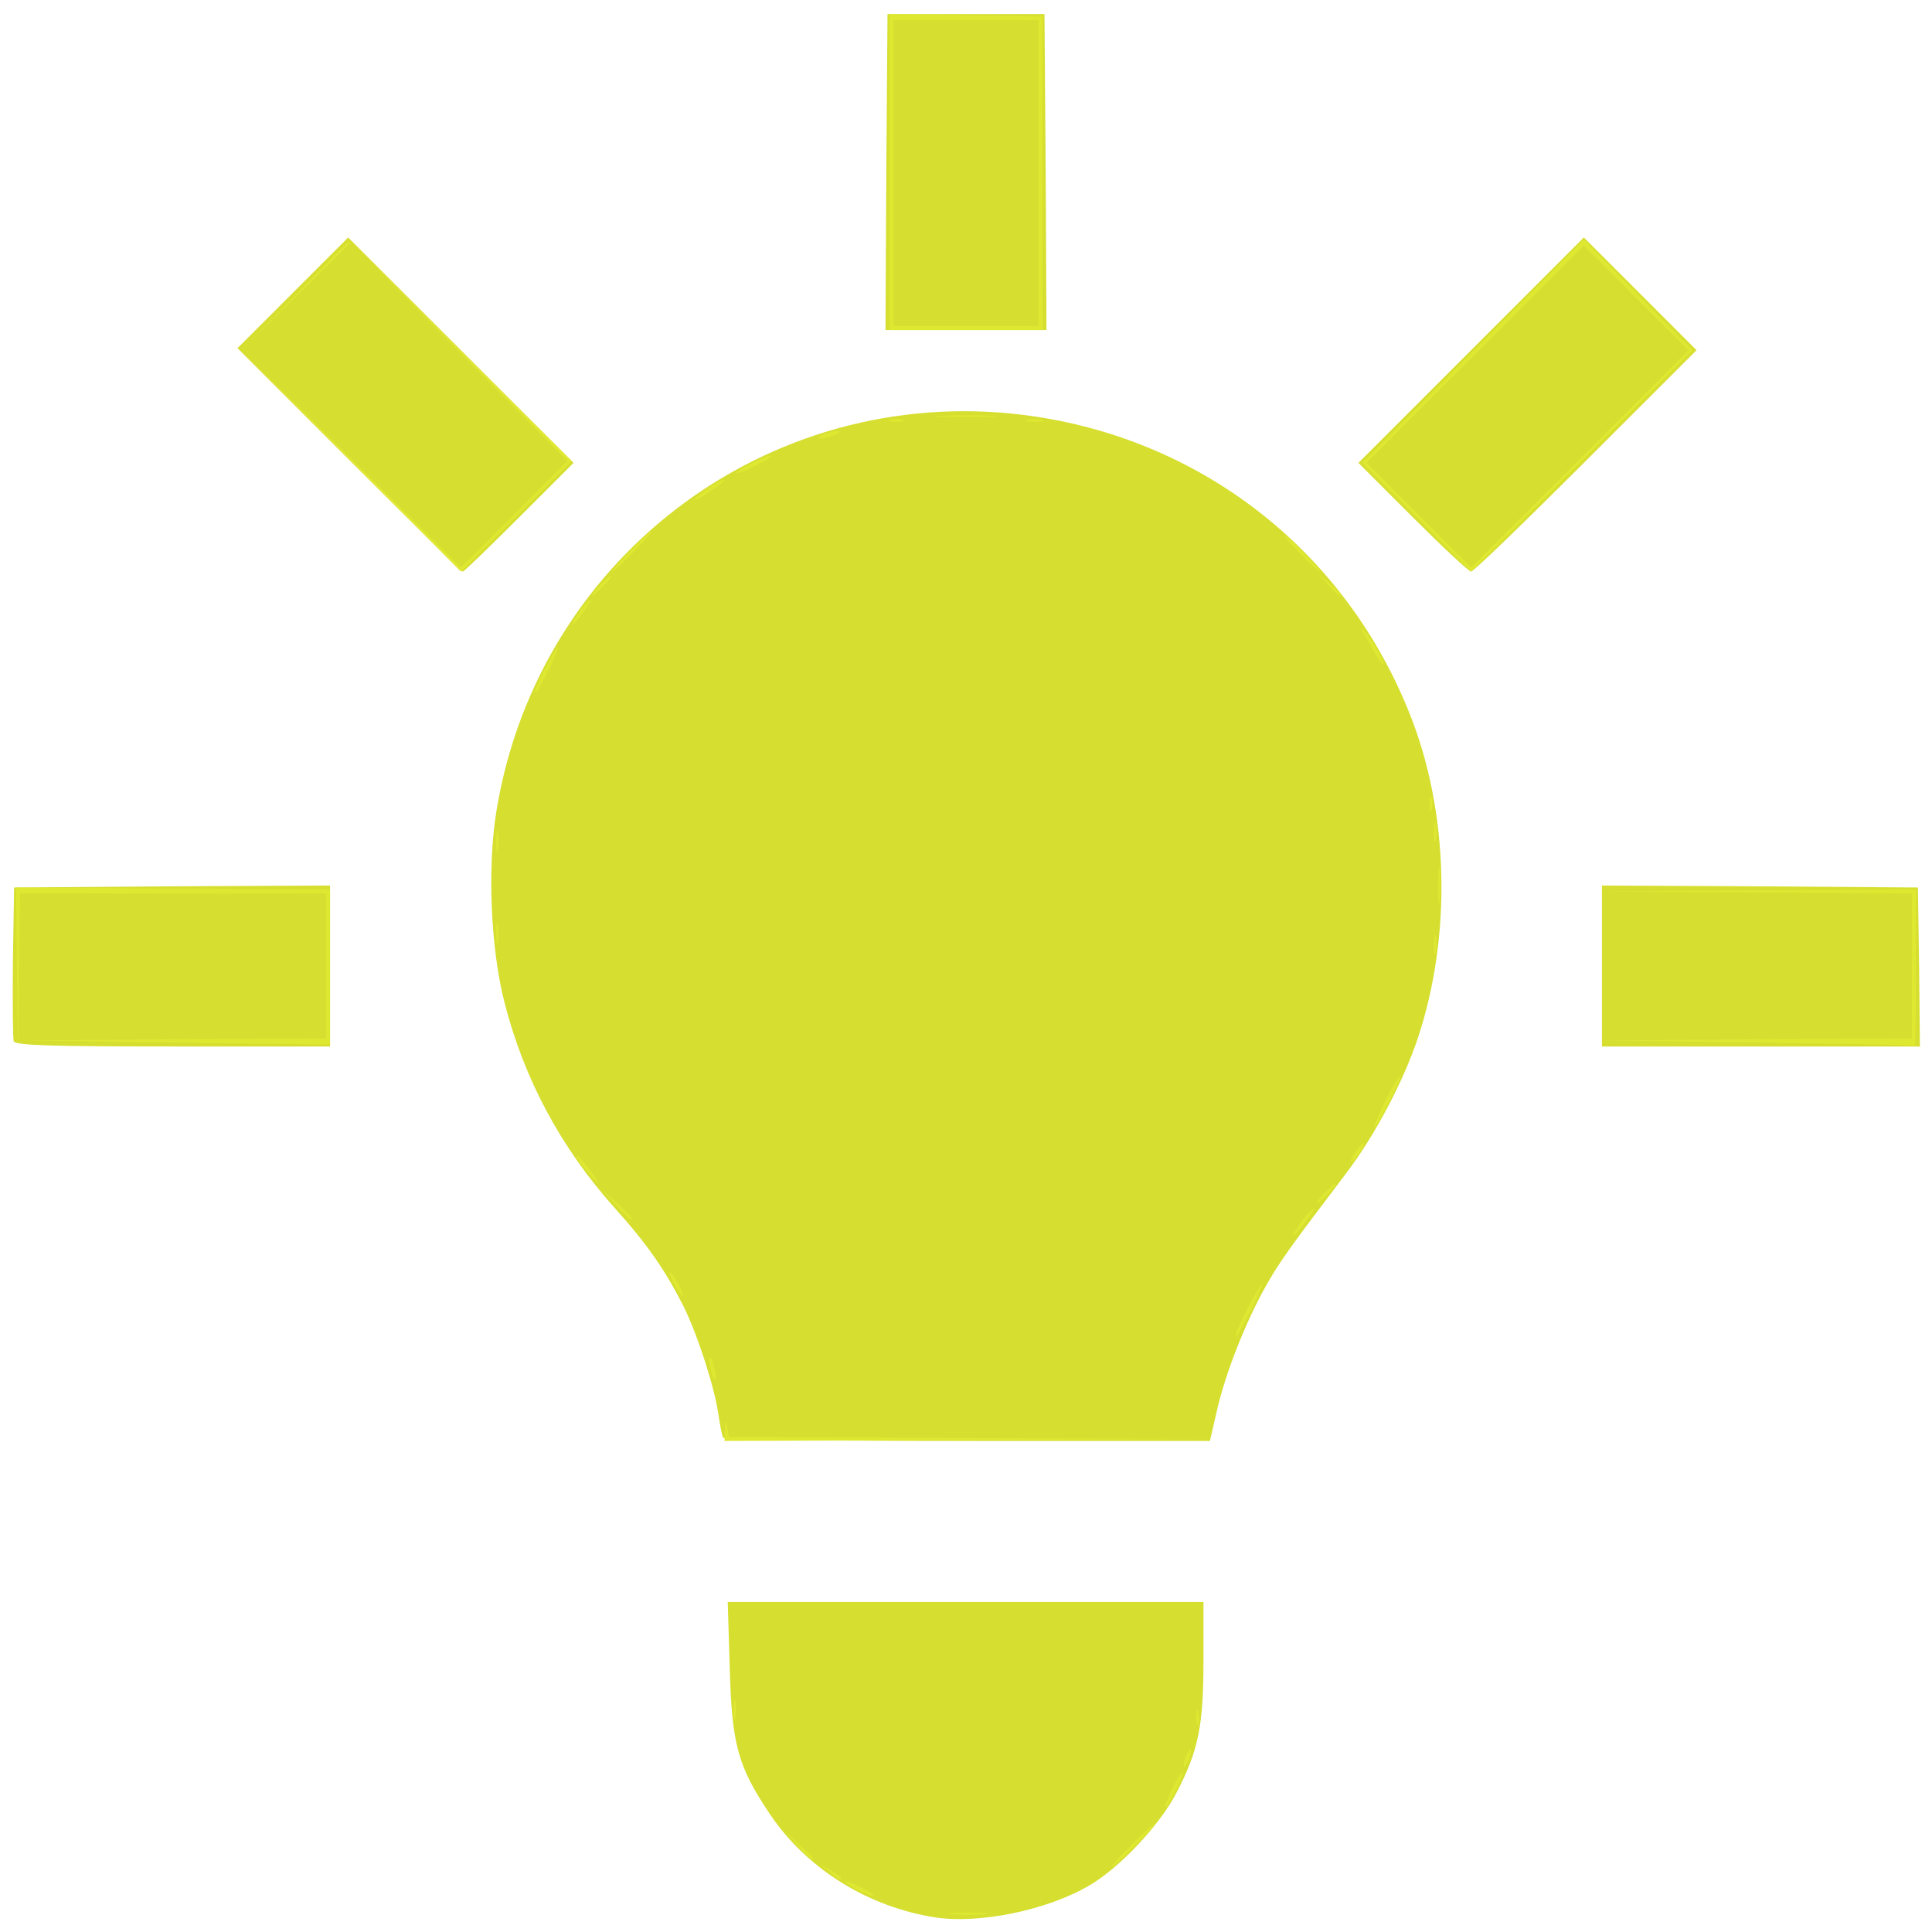
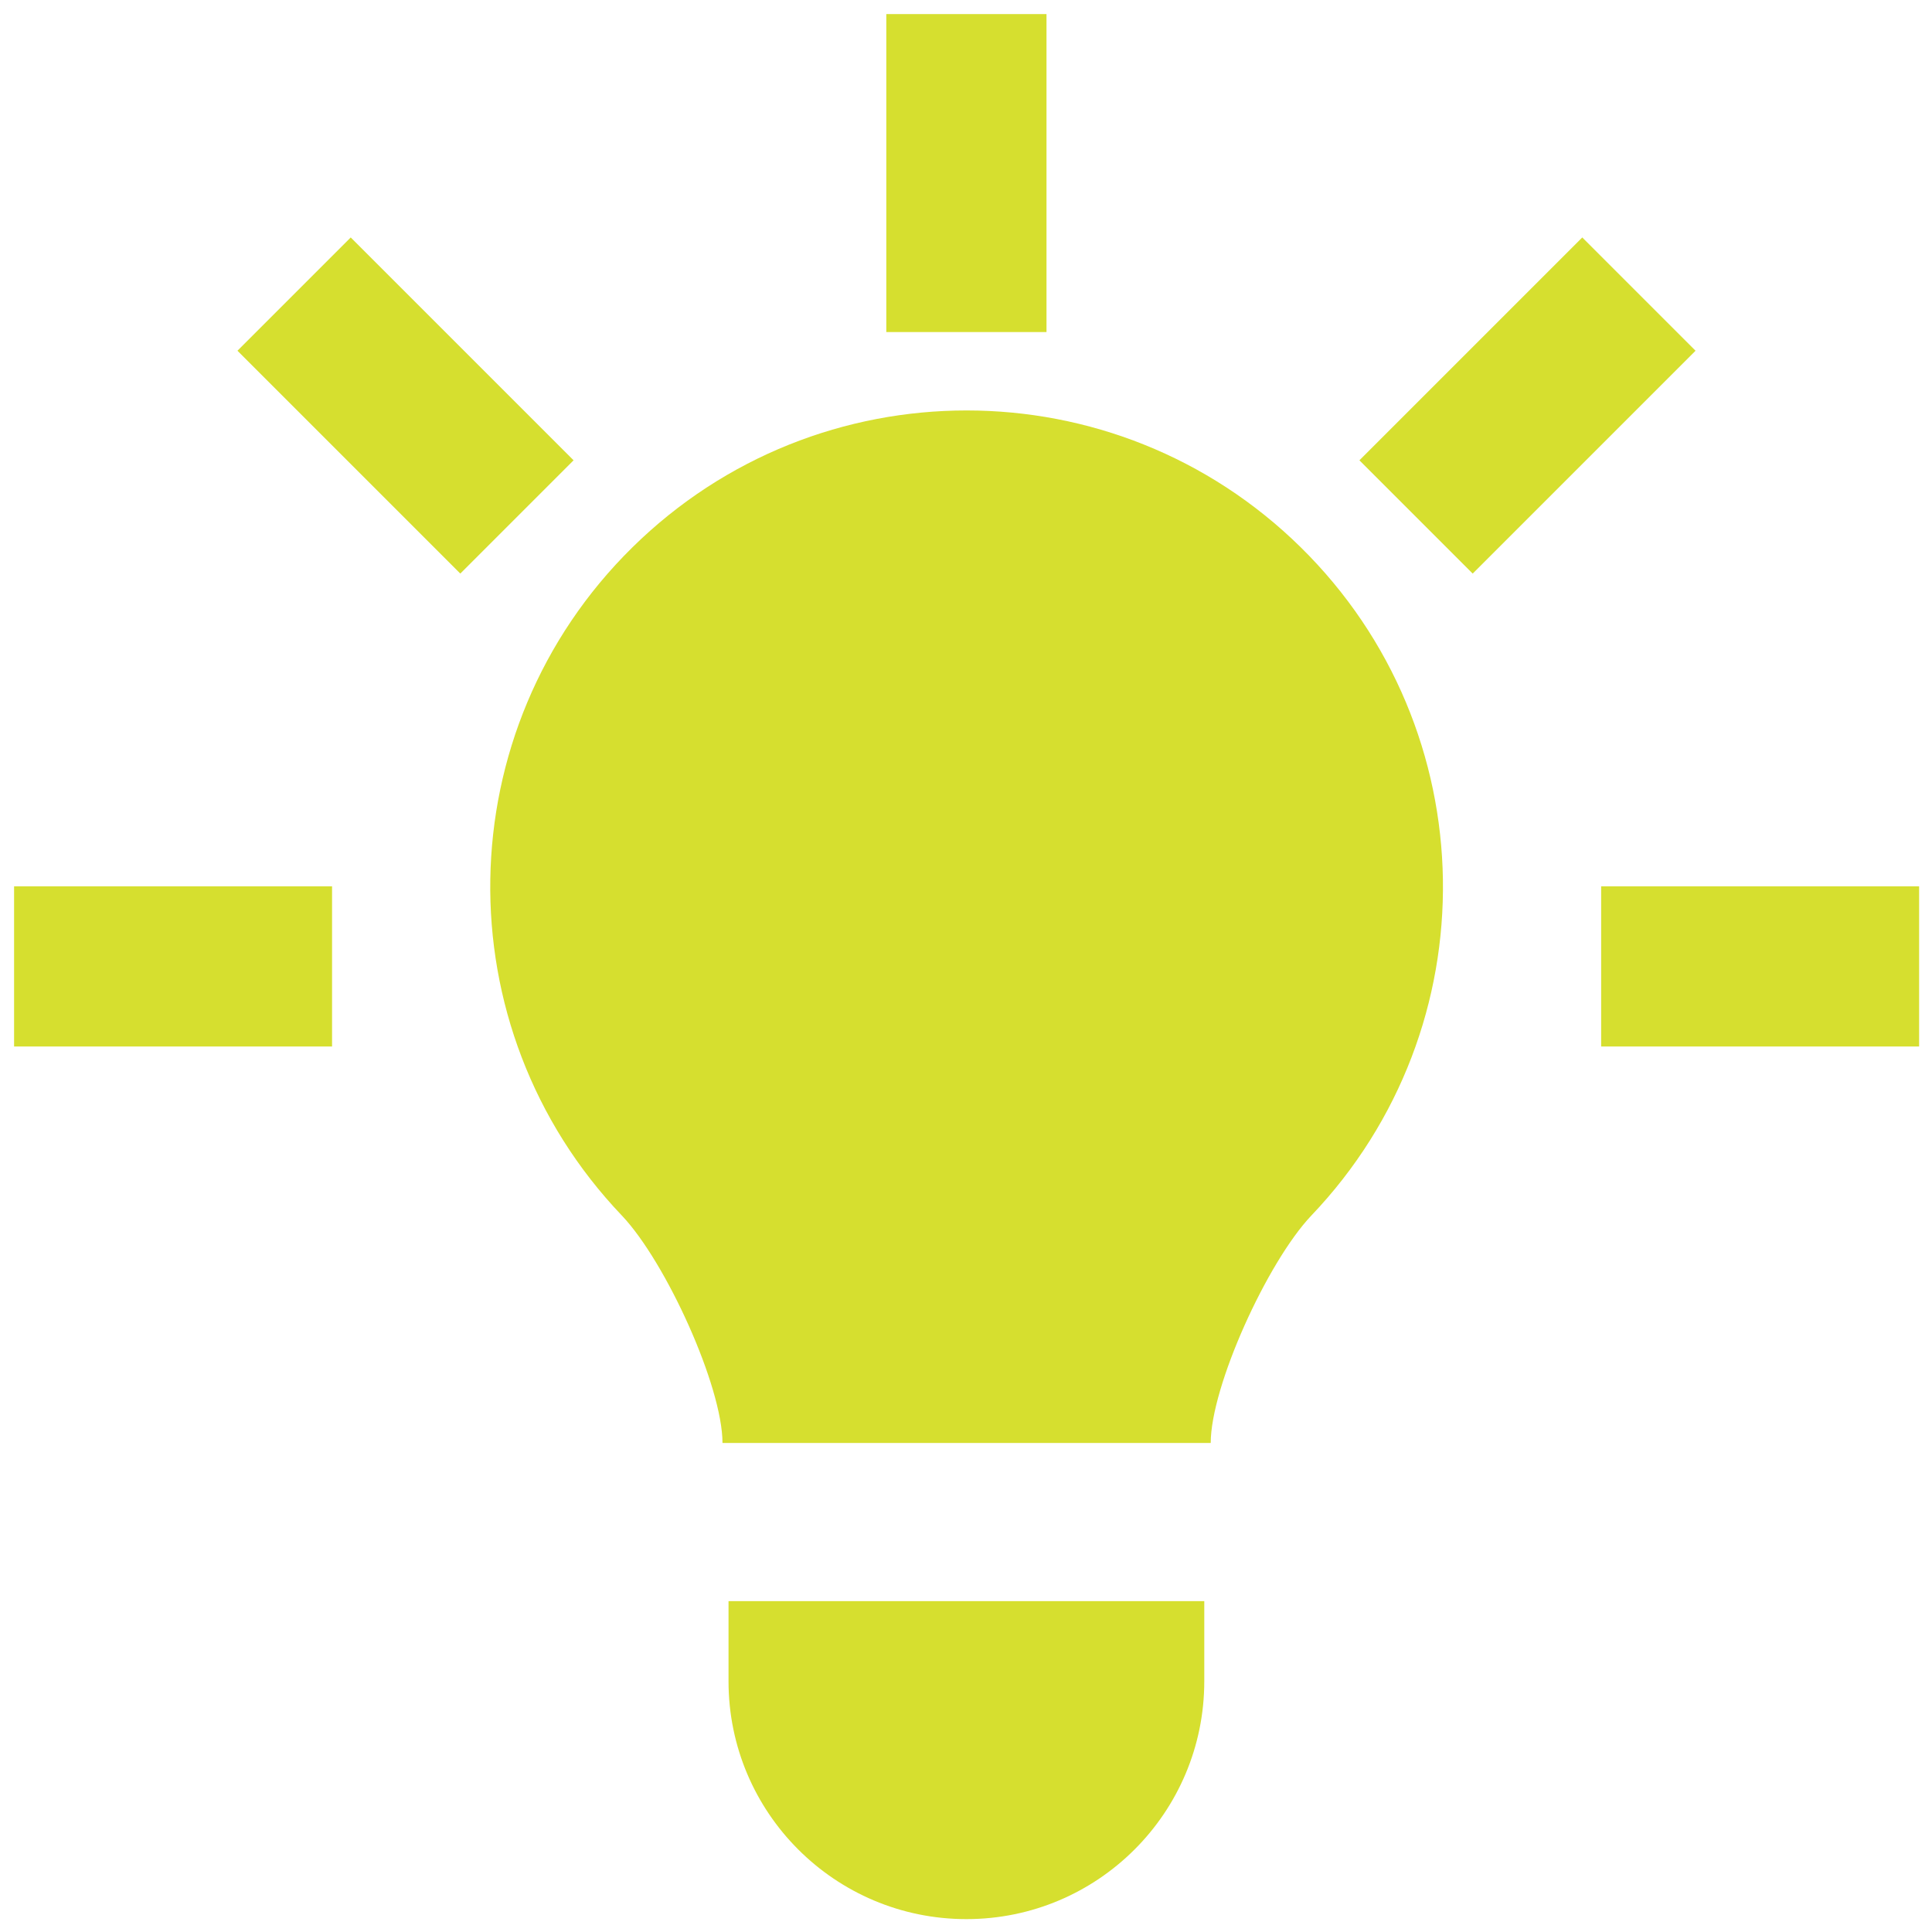
- <svg xmlns="http://www.w3.org/2000/svg" width="480" height="480" viewBox="0 0 480 480">
-   <path fill="#d6df2f" d="M232.5 476.4C215.6 473.8 200.3 464.2 191.2 450.6C183.3 438.8 181.8 433.4 181.3 414.2L180.8 398.0L239.9 398.0L299.0 398.0L299.0 412.3C299.0 428.8 297.8 434.8 292.3 445.4C288.1 453.5 278.1 464.1 270.7 468.4C260.2 474.6 243.4 478.0 232.5 476.4ZM179.7 357.2C179.4 356.8 178.9 354.2 178.5 351.5C177.5 344.5 173.3 331.6 169.8 324.5C165.3 315.6 160.8 309.1 152.7 300.1C139.4 285.2 130.3 268.3 125.4 249.3C121.9 235.8 121.0 215.4 123.4 201.1C134.1 137.0 193.4 93.9 257.3 103.5C299.7 109.9 334.5 137.6 350.3 177.5C360.0 201.8 360.7 232.5 352.3 257.8C348.7 268.6 341.7 281.9 334.6 291.3C320.1 310.4 317.7 313.8 314.4 319.7C309.5 328.4 304.5 341.1 302.4 350.2L300.6 358.0L240.4 358.0C207.2 358.0 179.9 357.7 179.7 357.2ZM3.4 258.7C3.2 258.0 3.1 249.1 3.2 239.0L3.5 220.5L42.7 220.2L82.0 220.0L82.0 240.0L82.0 260.0L43.0 260.0C12.1 260.0 3.8 259.7 3.4 258.7ZM398.0 240.0L398.0 220.0L437.2 220.2L476.5 220.5L476.8 240.2L477.0 260.0L437.5 260.0L398.0 260.0L398.0 240.0ZM86.7 114.2L59.0 86.5L72.8 72.7L86.5 59.0L114.5 87.0L142.5 115.0L129.0 128.5C121.6 135.9 115.3 142.0 115.0 142.0C114.7 142.0 102.0 129.5 86.7 114.2ZM351.0 128.5L337.5 115.0L365.5 87.0L393.5 59.0L407.5 73.0L421.5 87.0L394.0 114.5C378.9 129.6 366.1 142.0 365.5 142.0C364.9 142.0 358.4 135.9 351.0 128.5ZM220.2 42.8L220.5 3.5L240.0 3.5L259.5 3.5L259.8 42.8L260.0 82.0L240.0 82.0L220.0 82.0L220.2 42.8Z" />
-   <path fill="#dfe831" d="M236.8 475.3C239.1 475.1 242.7 475.1 244.8 475.3C246.8 475.5 244.9 475.7 240.5 475.7C236.1 475.7 234.4 475.5 236.8 475.3ZM212.8 469.4C208.9 467.3 209.3 466.6 213.2 468.6C217.0 470.5 217.7 471.0 216.4 471.0C215.9 470.9 214.3 470.2 212.8 469.4ZM205.9 464.9L203.5 462.9L206.2 464.6C207.8 465.5 209.0 466.4 209.0 466.6C209.0 467.4 208.2 467.0 205.9 464.9ZM281.0 458.5C284.0 455.5 286.7 453.0 286.9 453.0C287.2 453.0 285.0 455.5 282.0 458.5C279.0 461.5 276.3 464.0 276.1 464.0C275.8 464.0 278.0 461.5 281.0 458.5ZM197.9 458.2L194.5 454.5L198.2 457.9C201.7 461.2 202.5 462.0 201.7 462.0C201.5 462.0 199.8 460.3 197.9 458.2ZM291.2 444.5C292.4 442.1 293.5 440.2 293.8 440.4C294.2 440.9 290.2 449.0 289.5 449.0C289.2 449.0 290.0 447.0 291.2 444.5ZM294.1 438.5C294.2 436.6 295.9 433.4 295.9 435.0C295.9 435.8 295.5 437.2 295.0 438.0C294.5 438.8 294.1 439.1 294.1 438.5ZM297.2 426.5C297.2 424.9 297.4 424.3 297.7 425.3C297.9 426.2 297.9 427.6 297.7 428.3C297.4 428.9 297.2 428.1 297.2 426.5ZM182.3 424.5C182.3 422.3 182.5 421.5 182.7 422.8C182.9 424.0 182.9 425.8 182.7 426.8C182.4 427.7 182.2 426.7 182.3 424.5ZM180.1 355.2C180.3 352.9 180.3 352.8 180.7 354.7L181.1 357.0L240.8 357.3L300.5 357.5L240.2 357.8L180.0 358.0L180.1 355.2ZM176.6 340.4C176.2 339.0 176.1 337.6 176.3 337.3C176.6 337.1 177.1 338.1 177.4 339.6C177.8 341.0 177.9 342.4 177.7 342.7C177.4 342.9 176.9 341.9 176.6 340.4ZM307.0 331.6C307.0 330.6 313.0 319.0 313.5 319.0C313.8 319.0 312.6 321.8 310.9 325.2C307.6 331.8 307.0 332.8 307.0 331.6ZM167.5 319.0C166.6 317.4 166.2 316.0 166.4 316.0C166.7 316.0 167.6 317.4 168.5 319.0C169.4 320.6 169.8 322.0 169.6 322.0C169.3 322.0 168.4 320.6 167.5 319.0ZM323.0 304.0C324.1 302.4 325.6 300.7 326.2 300.4C326.9 300.0 326.1 301.3 324.6 303.3C321.2 307.7 320.0 308.3 323.0 304.0ZM152.5 298.8L148.5 294.5L152.8 298.5C156.7 302.1 157.5 303.0 156.7 303.0C156.5 303.0 154.6 301.1 152.5 298.8ZM329.0 296.5C330.3 295.1 331.6 294.0 331.8 294.0C332.1 294.0 331.3 295.1 330.0 296.5C328.7 297.9 327.4 299.0 327.2 299.0C326.9 299.0 327.7 297.9 329.0 296.5ZM146.9 292.2C144.0 288.8 142.8 287.0 143.3 287.0C143.5 287.0 145.0 288.6 146.4 290.5C149.2 294.1 149.5 295.4 146.9 292.2ZM336.5 286.6C337.5 285.2 338.4 284.0 338.7 284.0C339.4 284.0 337.0 287.9 335.9 288.6C335.3 288.9 335.6 288.1 336.5 286.6ZM344.2 273.5C346.0 270.0 347.6 267.2 347.8 267.4C348.2 267.9 342.2 280.0 341.5 280.0C341.2 280.0 342.5 277.1 344.2 273.5ZM4.2 240.5L4.0 220.5L43.0 220.8L82.0 221.0L82.0 240.3L82.0 259.5L43.8 259.0L5.5 258.5L43.2 258.2L81.0 258.0L81.0 240.0L81.0 222.0L43.0 222.0L5.0 222.0L4.7 241.2L4.5 260.5L4.2 240.5ZM437.0 259.0L398.5 258.5L436.8 258.2L475.0 258.0L475.0 240.0L475.0 222.0L436.2 221.7L397.5 221.5L436.8 221.2L476.0 221.0L476.0 240.5C476.0 251.2 475.9 259.9 475.8 259.8C475.6 259.6 458.2 259.3 437.0 259.0ZM356.3 234.5C356.3 232.3 356.5 231.5 356.7 232.8C356.9 234.0 356.9 235.8 356.7 236.8C356.4 237.7 356.2 236.7 356.3 234.5ZM123.3 232.0C123.3 229.5 123.5 228.5 123.7 229.8C123.9 231.0 123.9 233.0 123.7 234.2C123.5 235.5 123.3 234.5 123.3 232.0ZM357.3 220.0C357.3 215.9 357.5 214.2 357.7 216.2C357.9 218.3 357.9 221.7 357.7 223.8C357.5 225.8 357.3 224.1 357.3 220.0ZM123.3 209.0C123.3 206.5 123.5 205.5 123.7 206.8C123.9 208.0 123.9 210.0 123.7 211.2C123.5 212.5 123.3 211.5 123.3 209.0ZM356.3 206.5C356.3 204.3 356.5 203.5 356.7 204.8C356.9 206.0 356.9 207.8 356.7 208.8C356.4 209.7 356.2 208.7 356.3 206.5ZM355.2 199.5C355.2 197.8 355.4 197.3 355.7 198.3C355.9 199.2 355.9 200.6 355.7 201.3C355.4 201.9 355.2 201.2 355.2 199.5ZM133.0 171.6C133.0 170.5 138.0 161.0 138.5 161.0C138.8 161.0 137.8 163.4 136.4 166.2C133.6 171.8 133.0 172.8 133.0 171.6ZM341.9 162.8C341.2 161.5 340.0 159.4 339.2 158.0C337.8 155.6 337.9 155.6 339.5 157.5C341.5 159.9 344.3 165.0 343.6 165.0C343.3 165.0 342.5 164.0 341.9 162.8ZM144.0 152.0C145.2 150.3 146.4 149.0 146.6 149.0C146.9 149.0 146.2 150.3 145.0 152.0C143.8 153.7 142.6 155.0 142.4 155.0C142.1 155.0 142.8 153.7 144.0 152.0ZM149.0 145.5C150.3 144.1 151.6 143.0 151.8 143.0C152.1 143.0 151.3 144.1 150.0 145.5C148.7 146.9 147.4 148.0 147.2 148.0C146.9 148.0 147.7 146.9 149.0 145.5ZM329.9 145.2L327.5 142.5L330.2 144.9C332.8 147.2 333.5 148.0 332.7 148.0C332.5 148.0 331.3 146.8 329.9 145.2ZM87.5 114.8L60.5 87.5L87.5 114.2L114.5 141.0L127.8 127.8L141.0 114.5L114.2 87.5L87.5 60.5L114.7 87.5L142.0 114.5L128.3 128.2C120.7 135.8 114.5 142.0 114.5 142.0C114.5 142.0 102.3 129.7 87.5 114.8ZM156.5 137.0C159.2 134.2 161.6 132.0 161.9 132.0C162.2 132.0 160.2 134.2 157.5 137.0C154.8 139.8 152.4 142.0 152.1 142.0C151.8 142.0 153.8 139.8 156.5 137.0ZM323.0 137.5C320.6 135.0 318.8 133.0 319.1 133.0C319.4 133.0 321.6 135.0 324.0 137.5C326.4 140.0 328.2 142.0 327.9 142.0C327.6 142.0 325.4 140.0 323.0 137.5ZM352.0 128.5L338.5 115.0L366.0 87.3L393.5 59.5L407.0 73.3L420.5 87.0L393.0 114.5L365.5 142.0L352.0 128.5ZM406.5 74.0L393.5 61.0L366.5 88.0L339.5 115.0L352.5 128.0L365.5 141.0L392.5 114.0L419.5 87.0L406.5 74.0ZM172.7 123.9C173.9 122.4 180.0 118.6 180.0 119.3C180.0 119.5 178.1 121.0 175.8 122.5C173.4 124.1 172.0 124.7 172.7 123.9ZM183.0 117.5C183.0 116.8 191.1 112.8 191.6 113.2C191.8 113.5 189.9 114.6 187.5 115.8C185.0 117.0 183.0 117.8 183.0 117.5ZM204.5 108.0C205.6 107.5 207.2 107.1 208.0 107.1C208.9 107.1 208.8 107.5 207.5 108.0C206.4 108.5 204.8 108.9 204.0 108.9C203.1 108.9 203.2 108.5 204.5 108.0ZM221.3 104.3C222.2 104.1 223.6 104.1 224.3 104.3C224.9 104.6 224.2 104.8 222.5 104.8C220.8 104.8 220.3 104.6 221.3 104.3ZM255.2 104.3C256.2 104.1 257.8 104.1 258.8 104.3C259.7 104.6 258.9 104.8 257.0 104.8C255.1 104.8 254.3 104.6 255.2 104.3ZM233.8 103.3C237.2 103.1 242.8 103.1 246.2 103.3C249.7 103.5 246.9 103.6 240.0 103.6C233.1 103.6 230.3 103.5 233.8 103.3ZM73.0 73.8C85.5 61.0 87.0 59.5 87.0 60.3C87.0 60.4 80.8 66.6 73.2 74.0L59.5 87.5L73.0 73.8ZM221.0 42.8L221.0 3.5L240.0 3.8L259.0 4.1L259.0 43.0L259.0 82.0L240.0 82.0L221.0 82.0L221.0 42.8ZM258.0 43.0L258.0 5.0L240.0 5.0L222.0 5.0L222.0 43.0L222.0 81.0L240.0 81.0L258.0 81.0L258.0 43.0Z" />
+ <svg xmlns="http://www.w3.org/2000/svg" width="480" height="480" viewBox="0 0 480 480" fill="#d6df2f">
+   <path d="M154.5 302A118.35 118.35 0 1 1 325.8 302C314.8 313.6 300.8 344.5 300.8 358.5H179.5C179.5 344.5 165.5 313.6 154.5 302ZM181 397.8H299.2V417.7A59.1 59.1 0 0 1 181 417.7Z" />
+   <rect x="220.2" y="3.5" width="39.8" height="79" />
+   <rect x="3.5" y="220.2" width="79" height="39.8" />
+   <rect x="397.8" y="220.2" width="79" height="39.8" />
+   <rect x="-39.15" y="-19.9" width="78.3" height="39.8" transform="translate(100.75 100.75) rotate(45)" />
+   <rect x="-39.15" y="-19.9" width="78.3" height="39.8" transform="translate(379.5 100.75) rotate(-45)" />
</svg>
